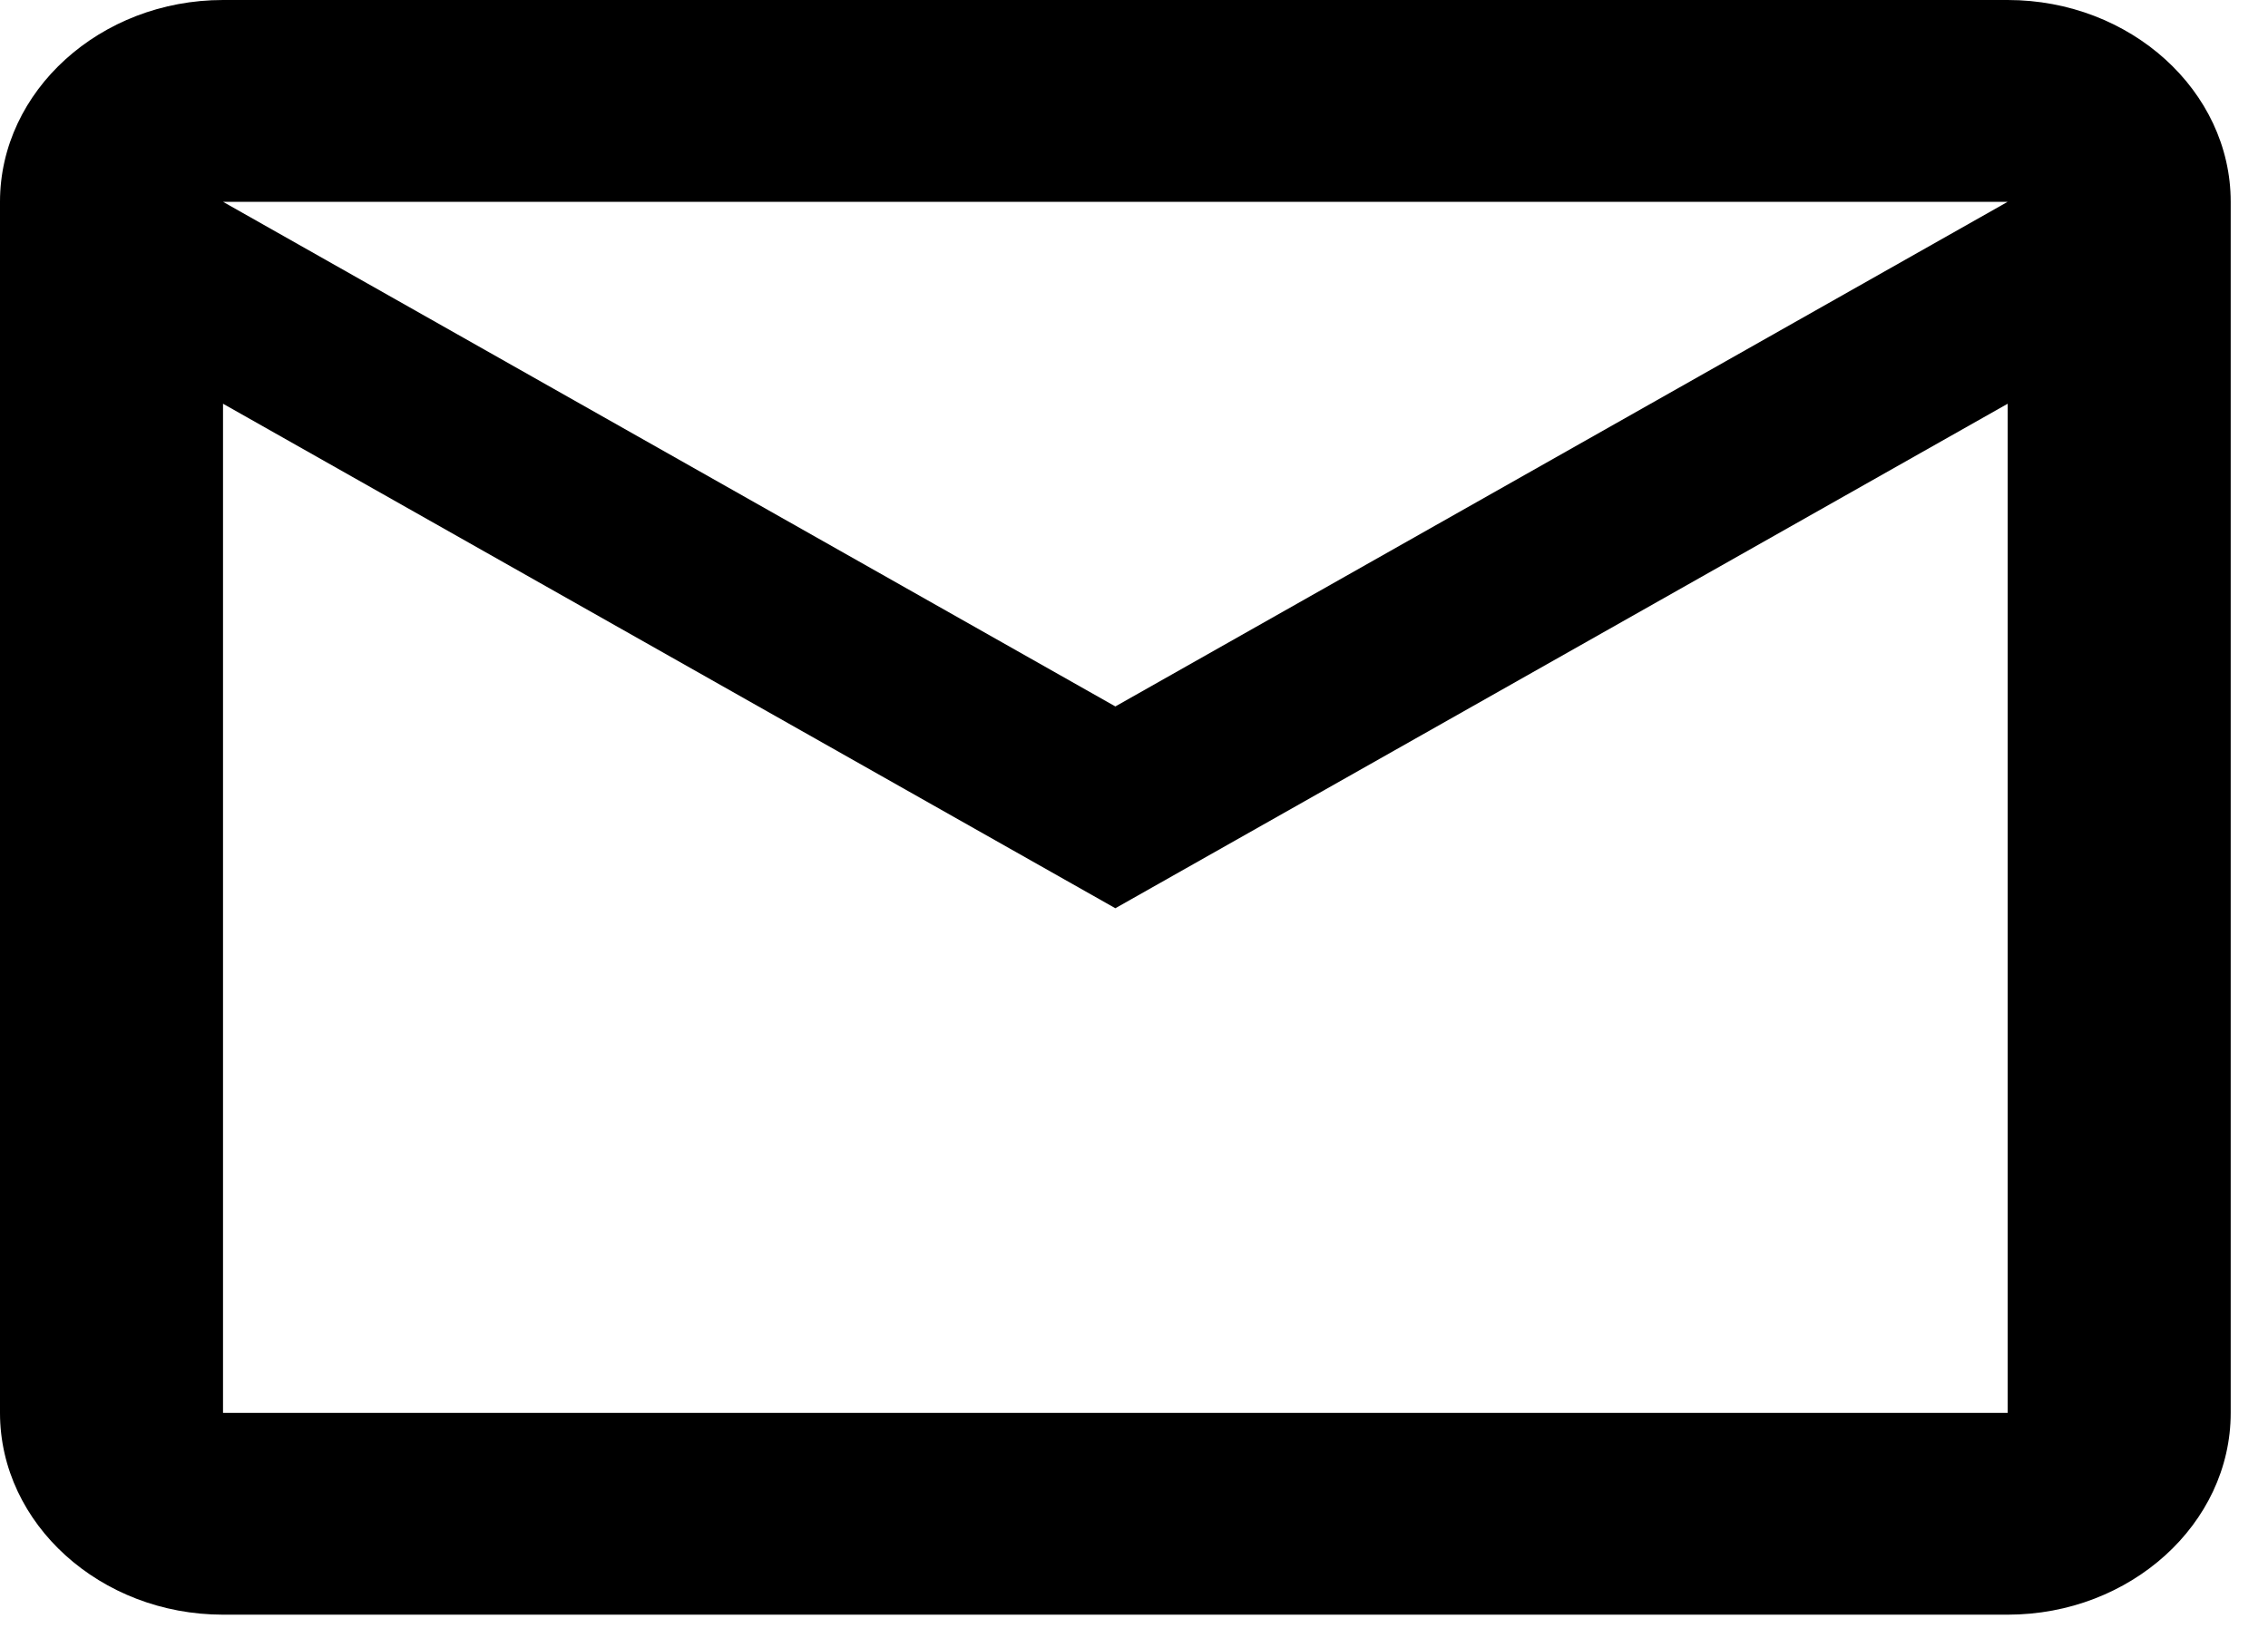
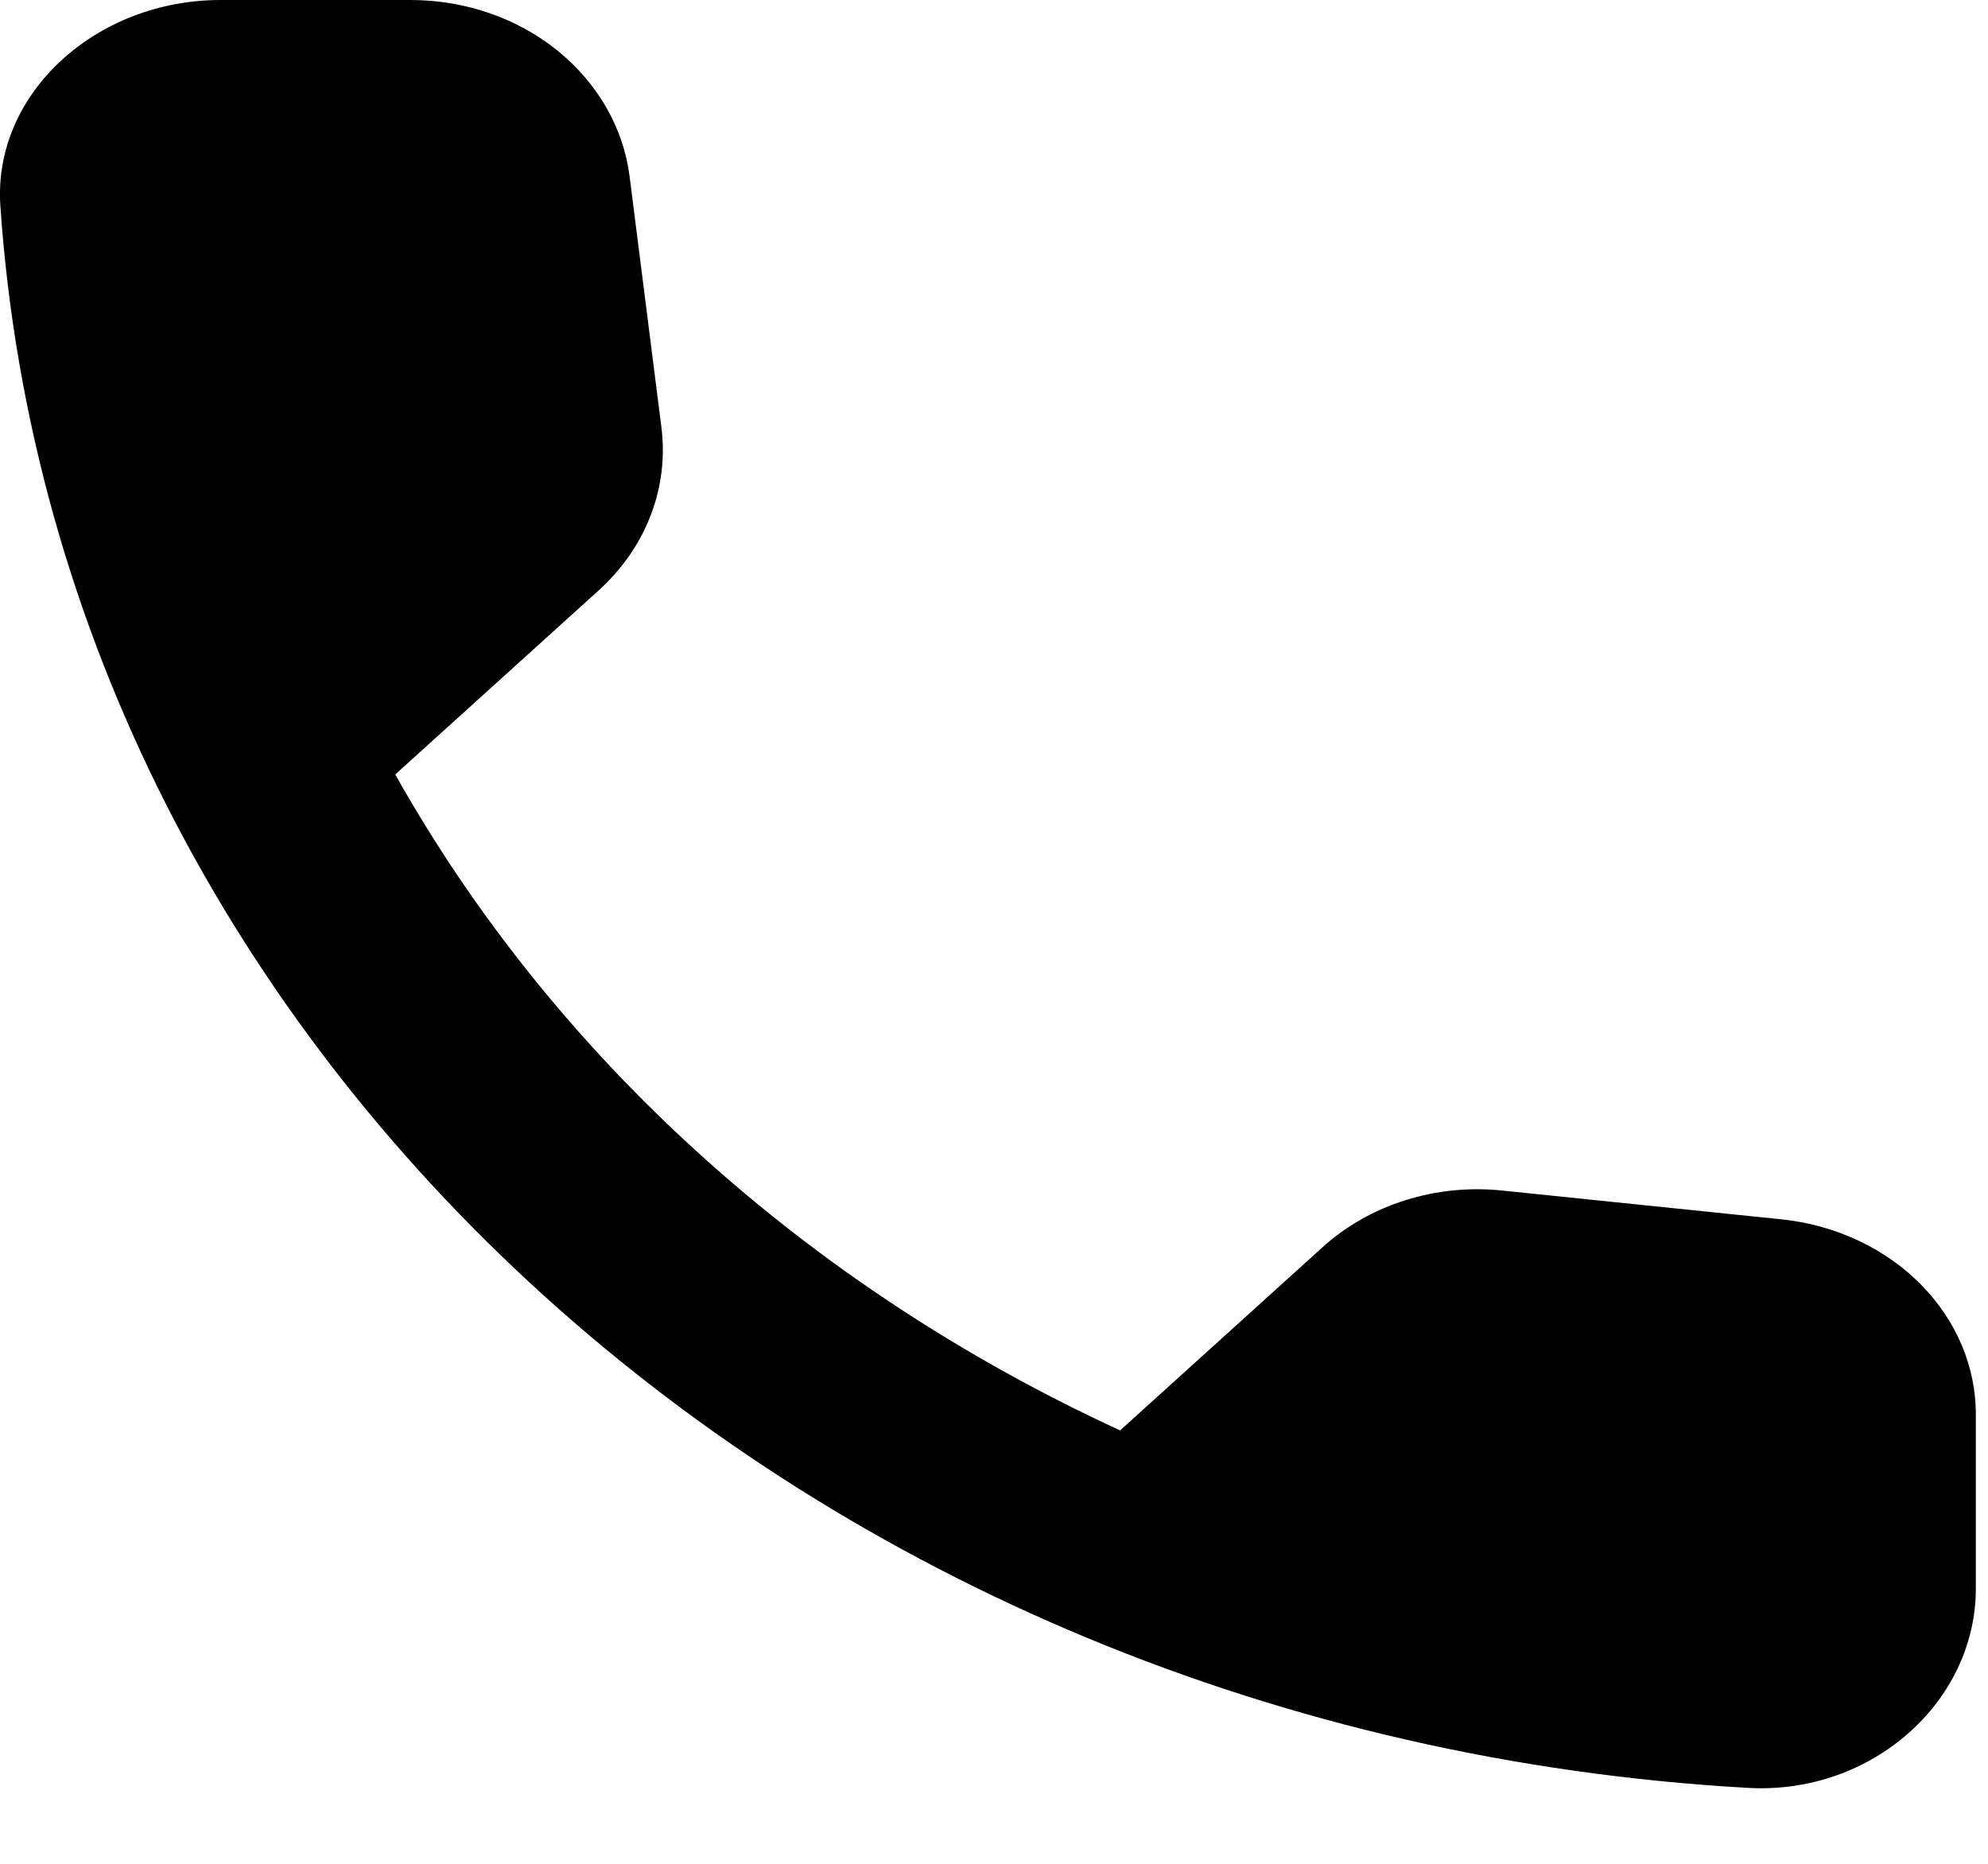
- <svg xmlns="http://www.w3.org/2000/svg" width="18" height="13" viewBox="0 0 18 13">
-   <path d="M17.704 1.602C17.704 0.721 16.908 0 15.934 0H1.77C0.797 0 0 0.721 0 1.602V11.216C0 12.097 0.797 12.818 1.77 12.818H15.934C16.908 12.818 17.704 12.097 17.704 11.216V1.602ZM15.934 1.602L8.852 5.608L1.77 1.602H15.934ZM15.934 11.216H1.77V3.205L8.852 7.21L15.934 3.205V11.216Z" />
+ <svg xmlns="http://www.w3.org/2000/svg" width="16" height="15" viewBox="0 0 16 15">
+   <path d="M14.344 9.814L12.095 9.582C11.831 9.554 11.563 9.58 11.312 9.659C11.06 9.738 10.832 9.868 10.644 10.038L9.015 11.512C6.502 10.356 4.459 8.507 3.181 6.233L4.819 4.751C5.199 4.406 5.385 3.926 5.323 3.437L5.067 1.418C5.017 1.027 4.809 0.667 4.484 0.405C4.16 0.144 3.74 -0 3.305 1.13336e-06H1.774C0.773 1.13336e-06 -0.059 0.753 0.003 1.658C0.472 8.5 6.518 13.964 14.069 14.389C15.07 14.445 15.902 13.691 15.902 12.786V11.4C15.911 10.591 15.238 9.91 14.344 9.814Z" />
</svg>
